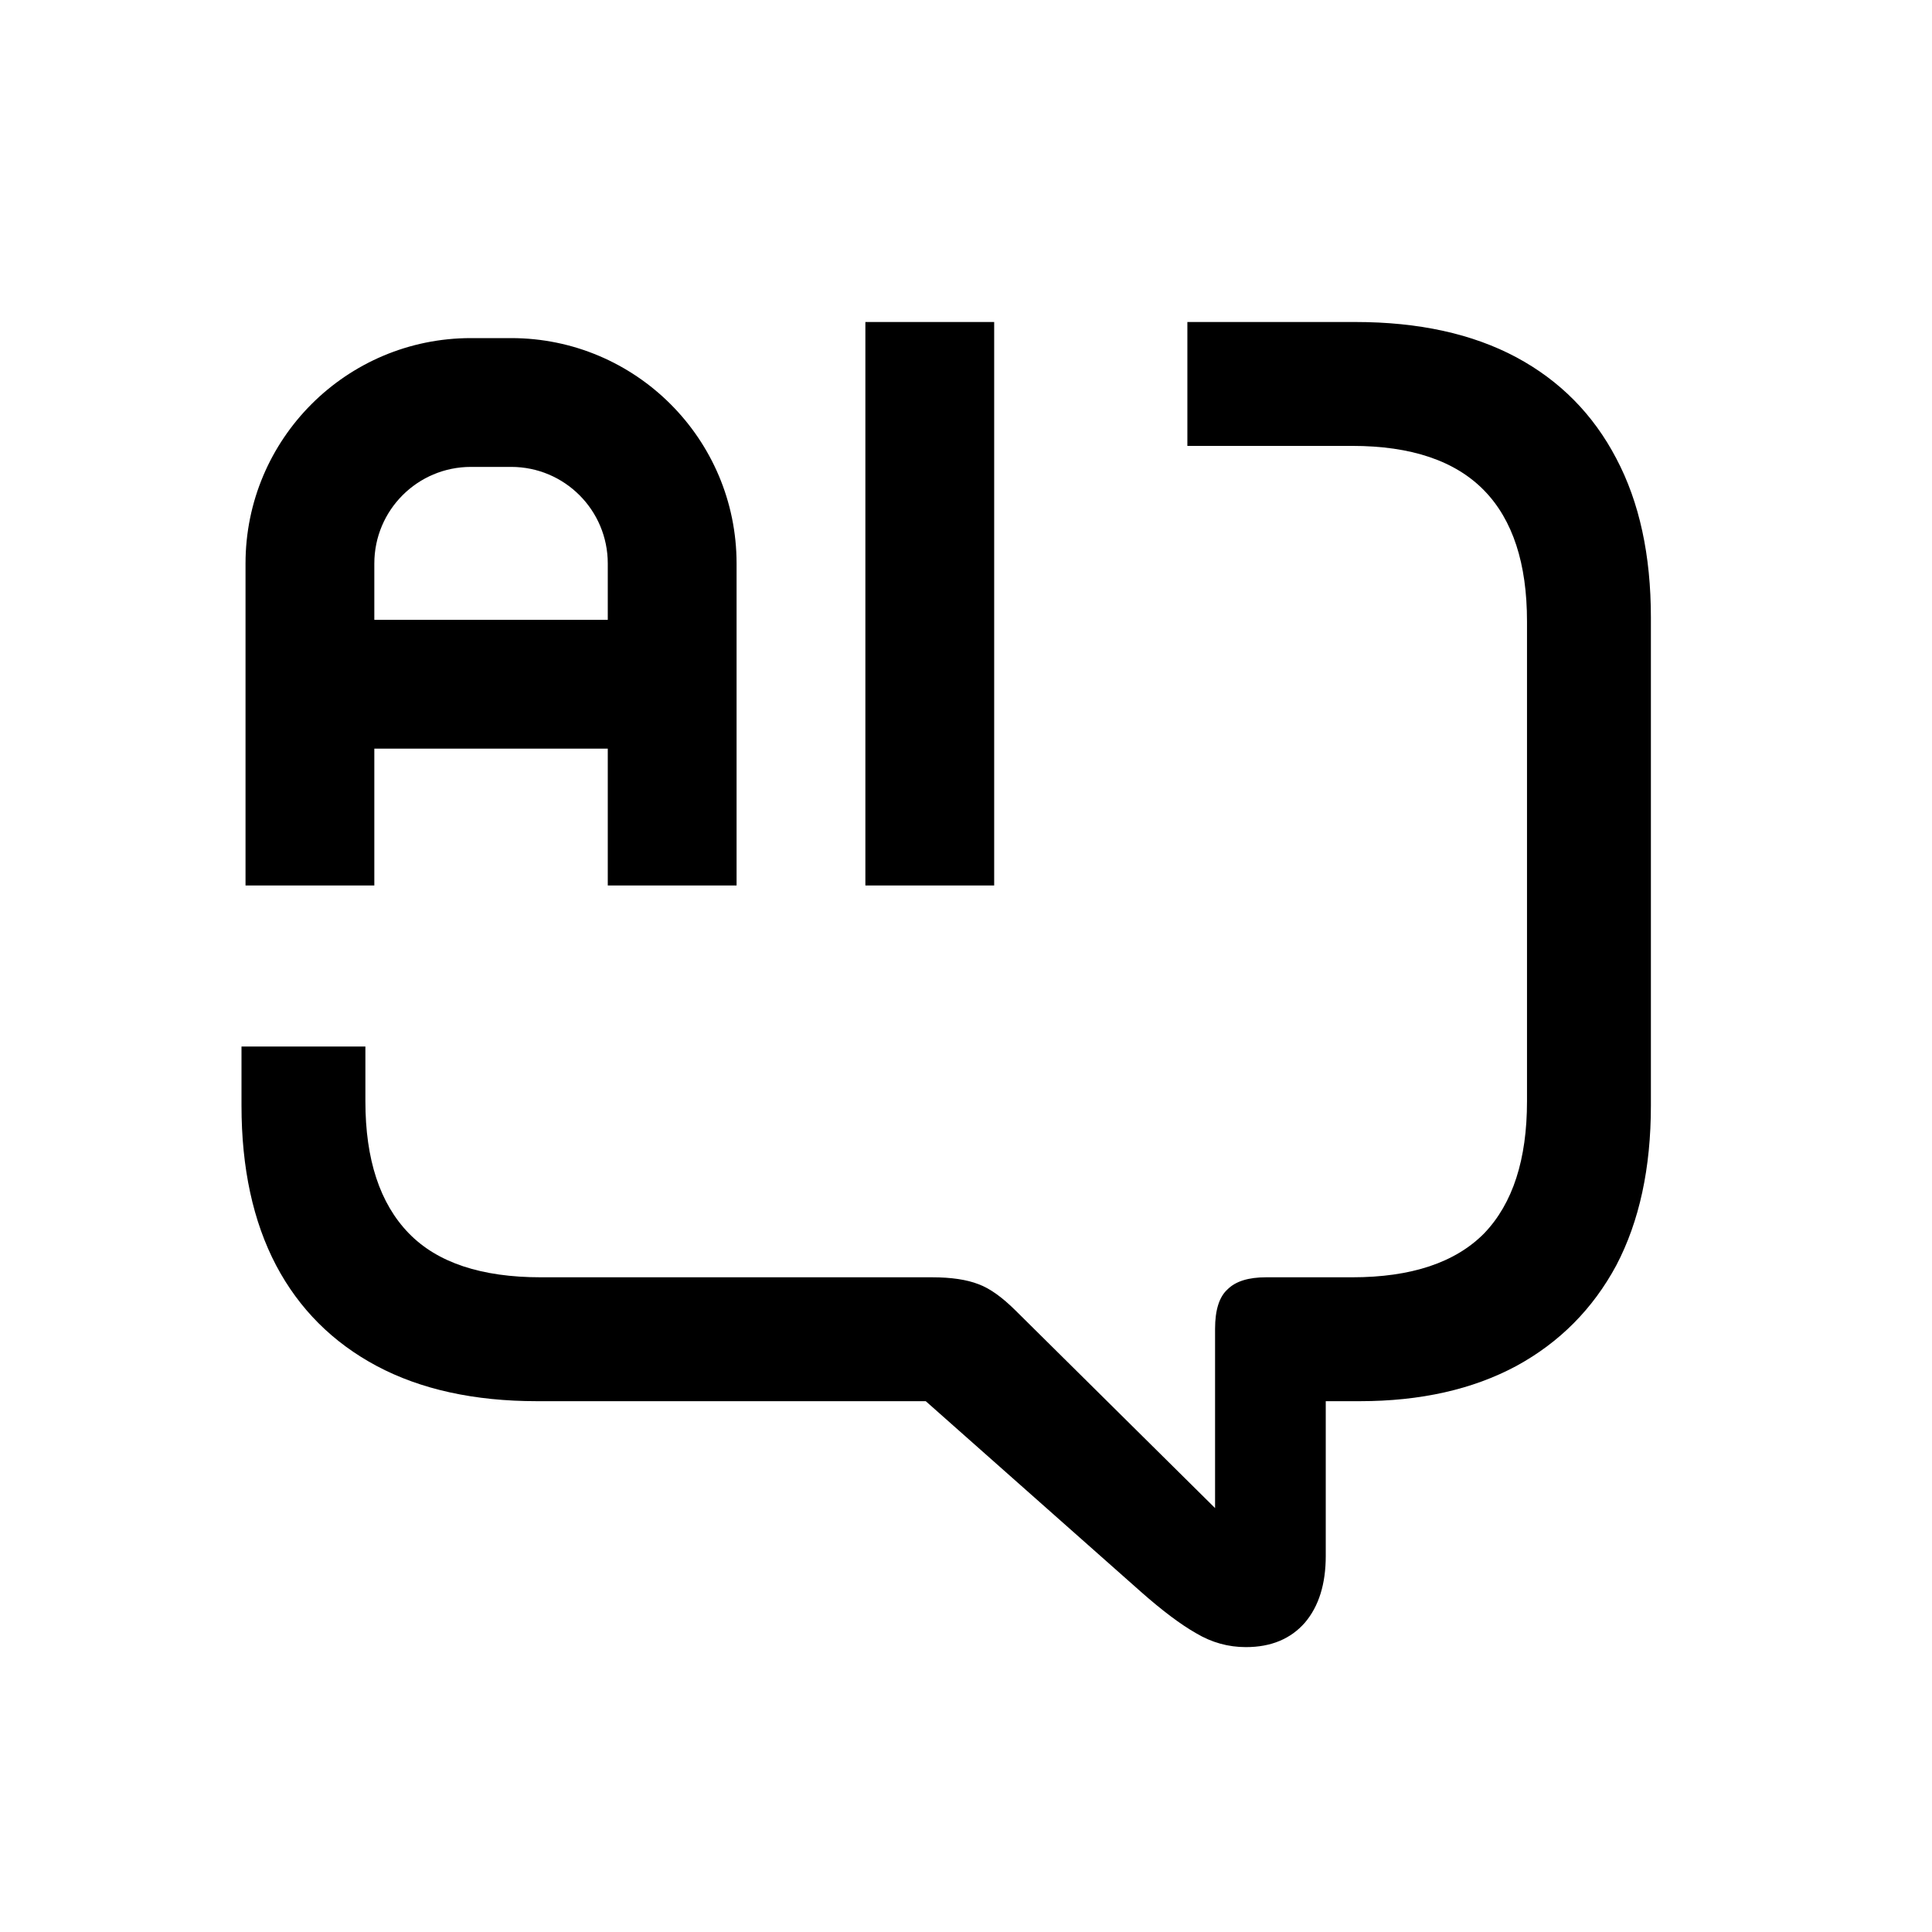
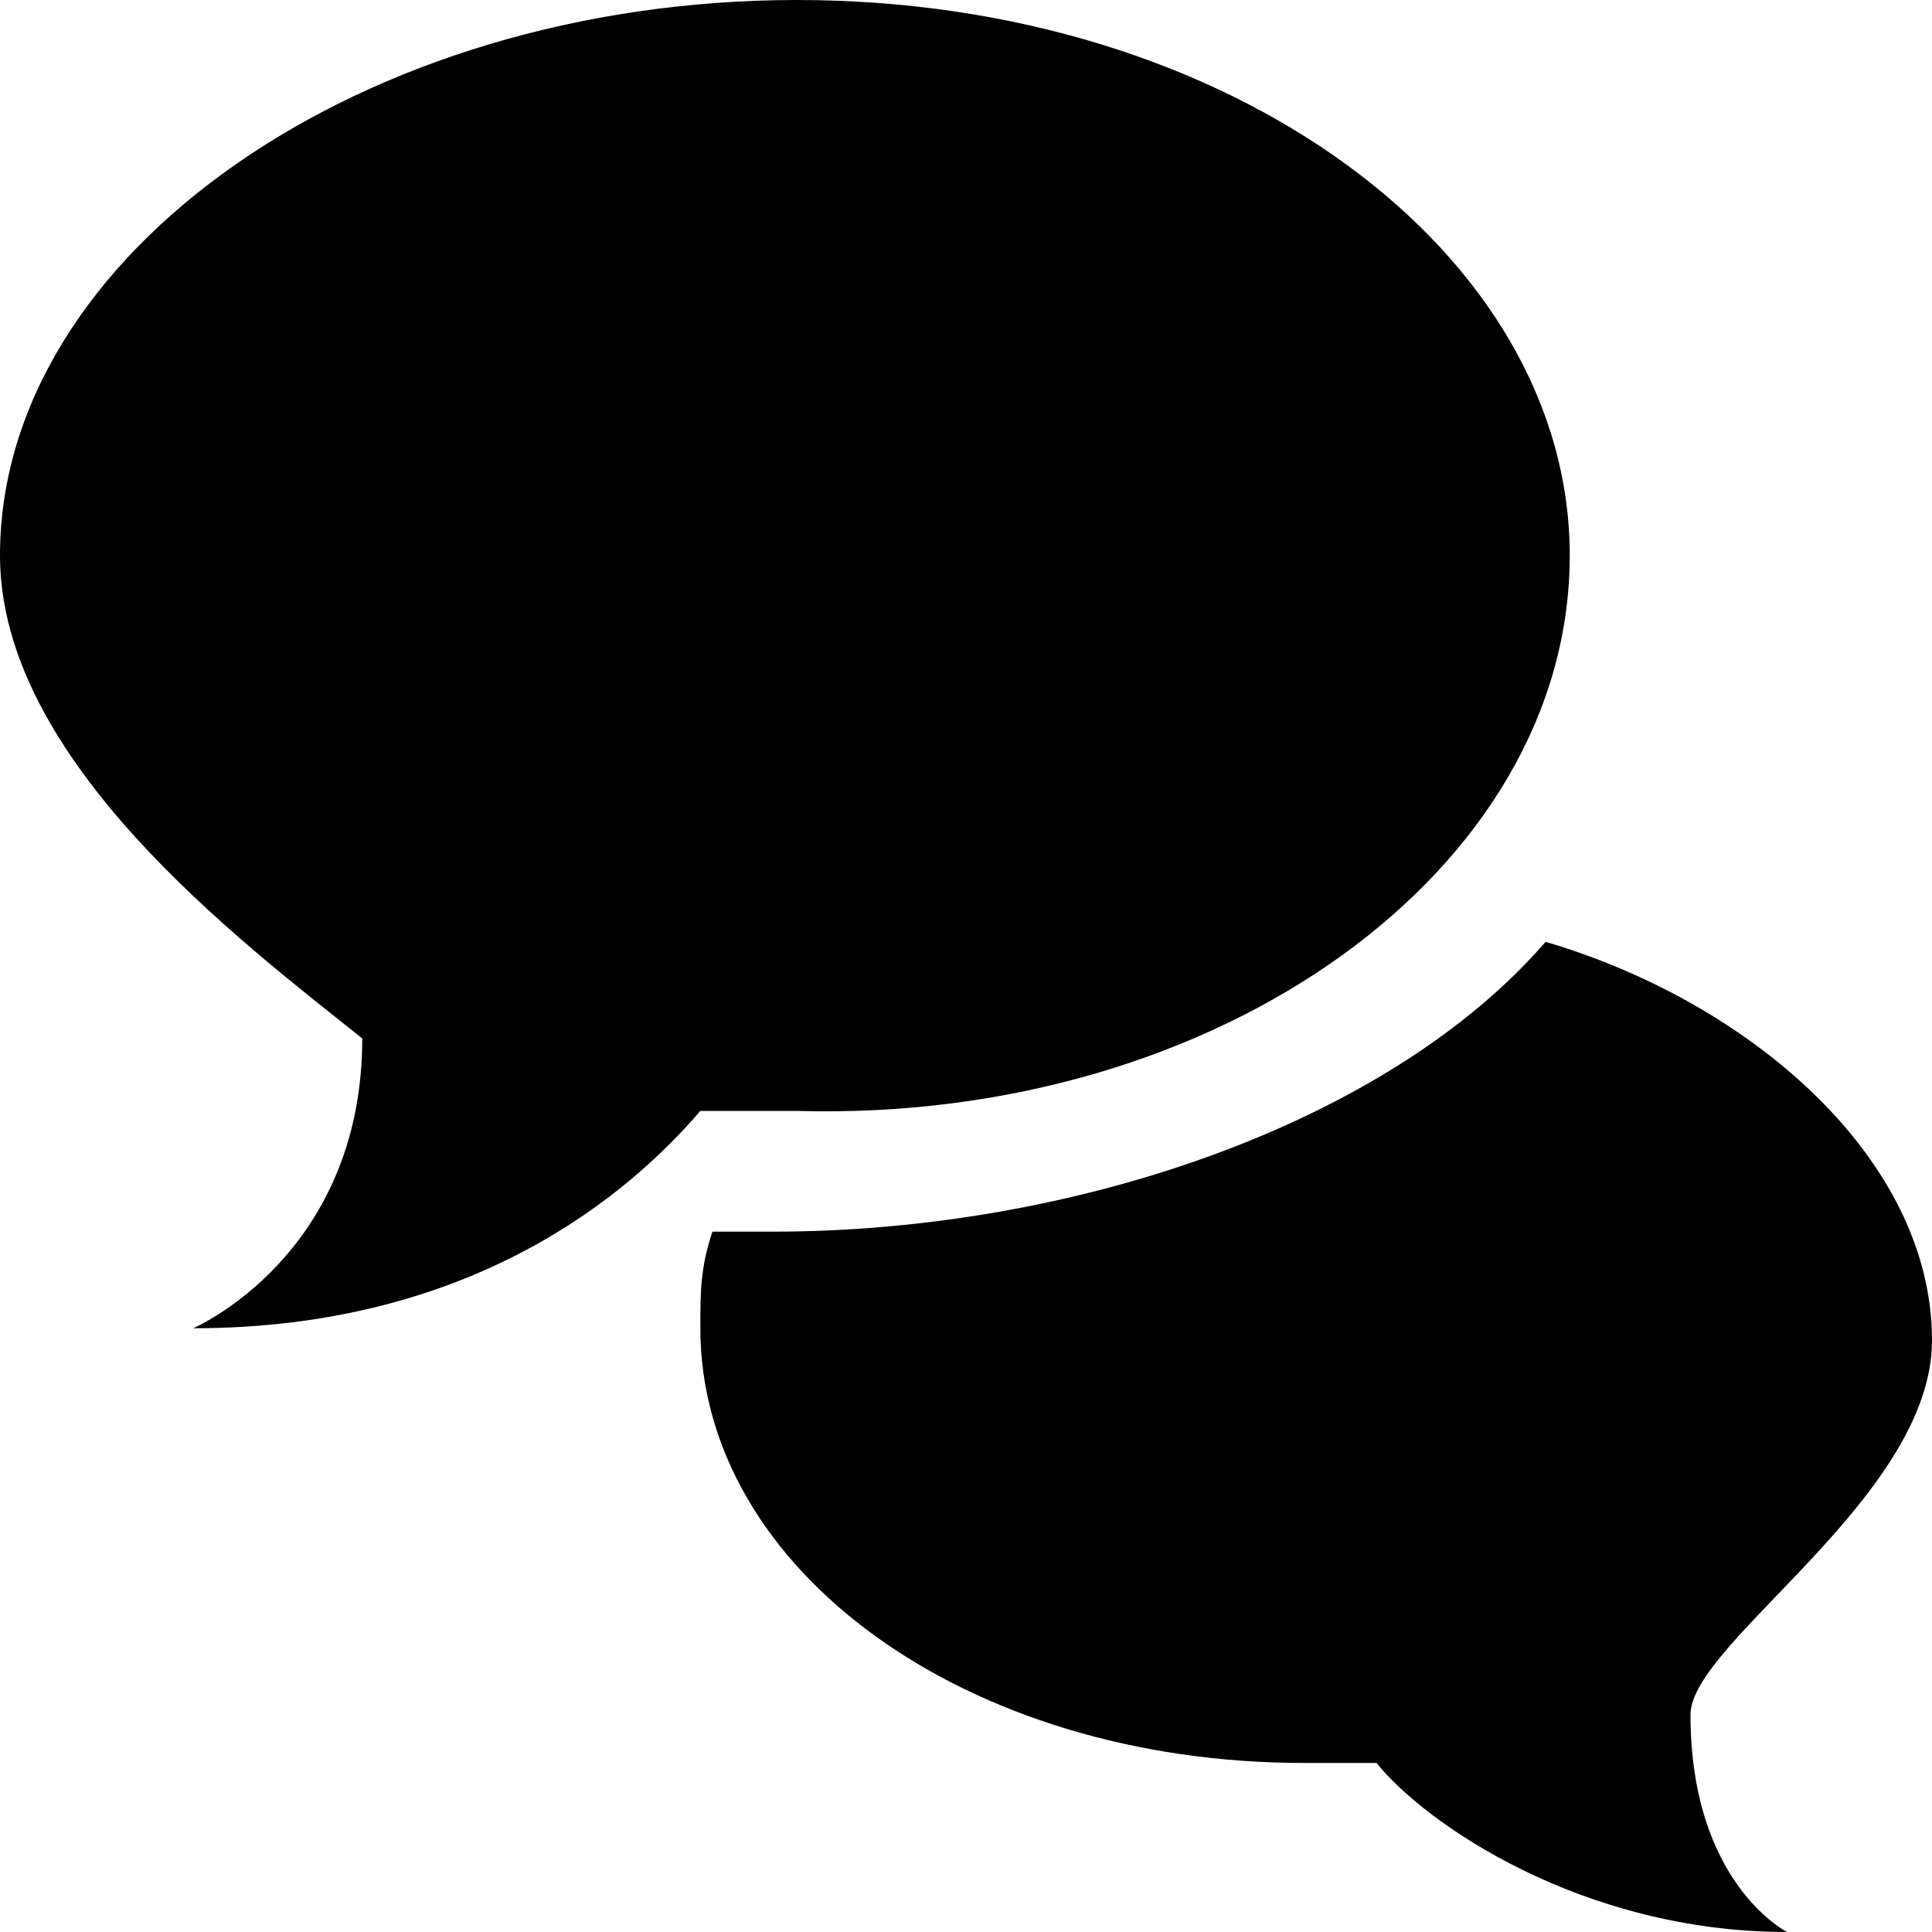
- <svg xmlns="http://www.w3.org/2000/svg" width="24" height="24" viewBox="0 0 24 24" fill="none">
-   <path fill-rule="evenodd" clip-rule="evenodd" d="M3 13.734V13H4.539V13.68C4.539 14.404 4.719 14.95 5.078 15.32C5.432 15.685 5.979 15.867 6.719 15.867H11.578C11.818 15.867 12.01 15.896 12.156 15.953C12.297 16.005 12.45 16.115 12.617 16.281L15.094 18.734V16.508C15.094 16.273 15.146 16.109 15.25 16.016C15.349 15.917 15.508 15.867 15.727 15.867H16.797C17.531 15.867 18.078 15.685 18.438 15.32C18.792 14.95 18.969 14.404 18.969 13.68V7.719C18.969 7 18.792 6.458 18.438 6.094C18.078 5.724 17.531 5.539 16.797 5.539H14.75V4H16.836C17.622 4 18.289 4.146 18.836 4.438C19.378 4.729 19.792 5.148 20.078 5.695C20.365 6.237 20.508 6.896 20.508 7.672V13.734C20.508 14.51 20.365 15.172 20.078 15.719C19.787 16.26 19.372 16.677 18.836 16.969C18.294 17.26 17.646 17.406 16.891 17.406H16.469V19.328C16.469 19.677 16.383 19.953 16.211 20.156C16.034 20.359 15.789 20.461 15.477 20.461C15.258 20.461 15.052 20.404 14.859 20.289C14.667 20.18 14.438 20.008 14.172 19.773L11.5 17.406H6.672C5.891 17.406 5.227 17.26 4.68 16.969C4.133 16.677 3.716 16.26 3.43 15.719C3.143 15.172 3 14.51 3 13.734ZM10.75 4H12.35V11H10.75V4ZM5.85 4.2C4.303 4.2 3.05 5.454 3.05 7V11H4.65V9.3H7.55V11H9.15V7C9.15 5.454 7.896 4.2 6.35 4.2H5.85ZM7.55 7.7V7C7.55 6.337 7.013 5.8 6.35 5.8H5.85C5.187 5.8 4.65 6.337 4.65 7V7.7H7.55Z" fill="currentColor" />
+ <svg xmlns="http://www.w3.org/2000/svg" viewBox="0 0 16 16" fill="none">
+   <path d="M16 11.1c0-1.5-1.5-2.8-3.2-3.3-1.3 1.5-3.9 2.4-6.4 2.4-0.1 0-0.3 0-0.4 0 0 0 0 0-0.1 0-0.1 0.3-0.1 0.5-0.1 0.8 0 2 2.2 3.6 5 3.6 0.2 0 0.4 0 0.6 0 0.4 0.5 1.7 1.4 3.4 1.4 0 0-0.8-0.4-0.8-1.8 0 0 0 0 0 0 0-0.6 2-1.8 2-3.1z" fill="currentColor" />
+   <path d="M13 4.6c0-2.5-2.8-4.6-6.4-4.6s-6.6 2.1-6.6 4.6c0 1.7 2 3.2 3 4 0 0 0 0 0 0 0 1.8-1.4 2.4-1.4 2.4 2.3 0 3.6-1.1 4.2-1.8 0.2 0 0.5 0 0.8 0 3.5 0.1 6.4-2 6.4-4.6z" fill="currentColor" />
</svg>
